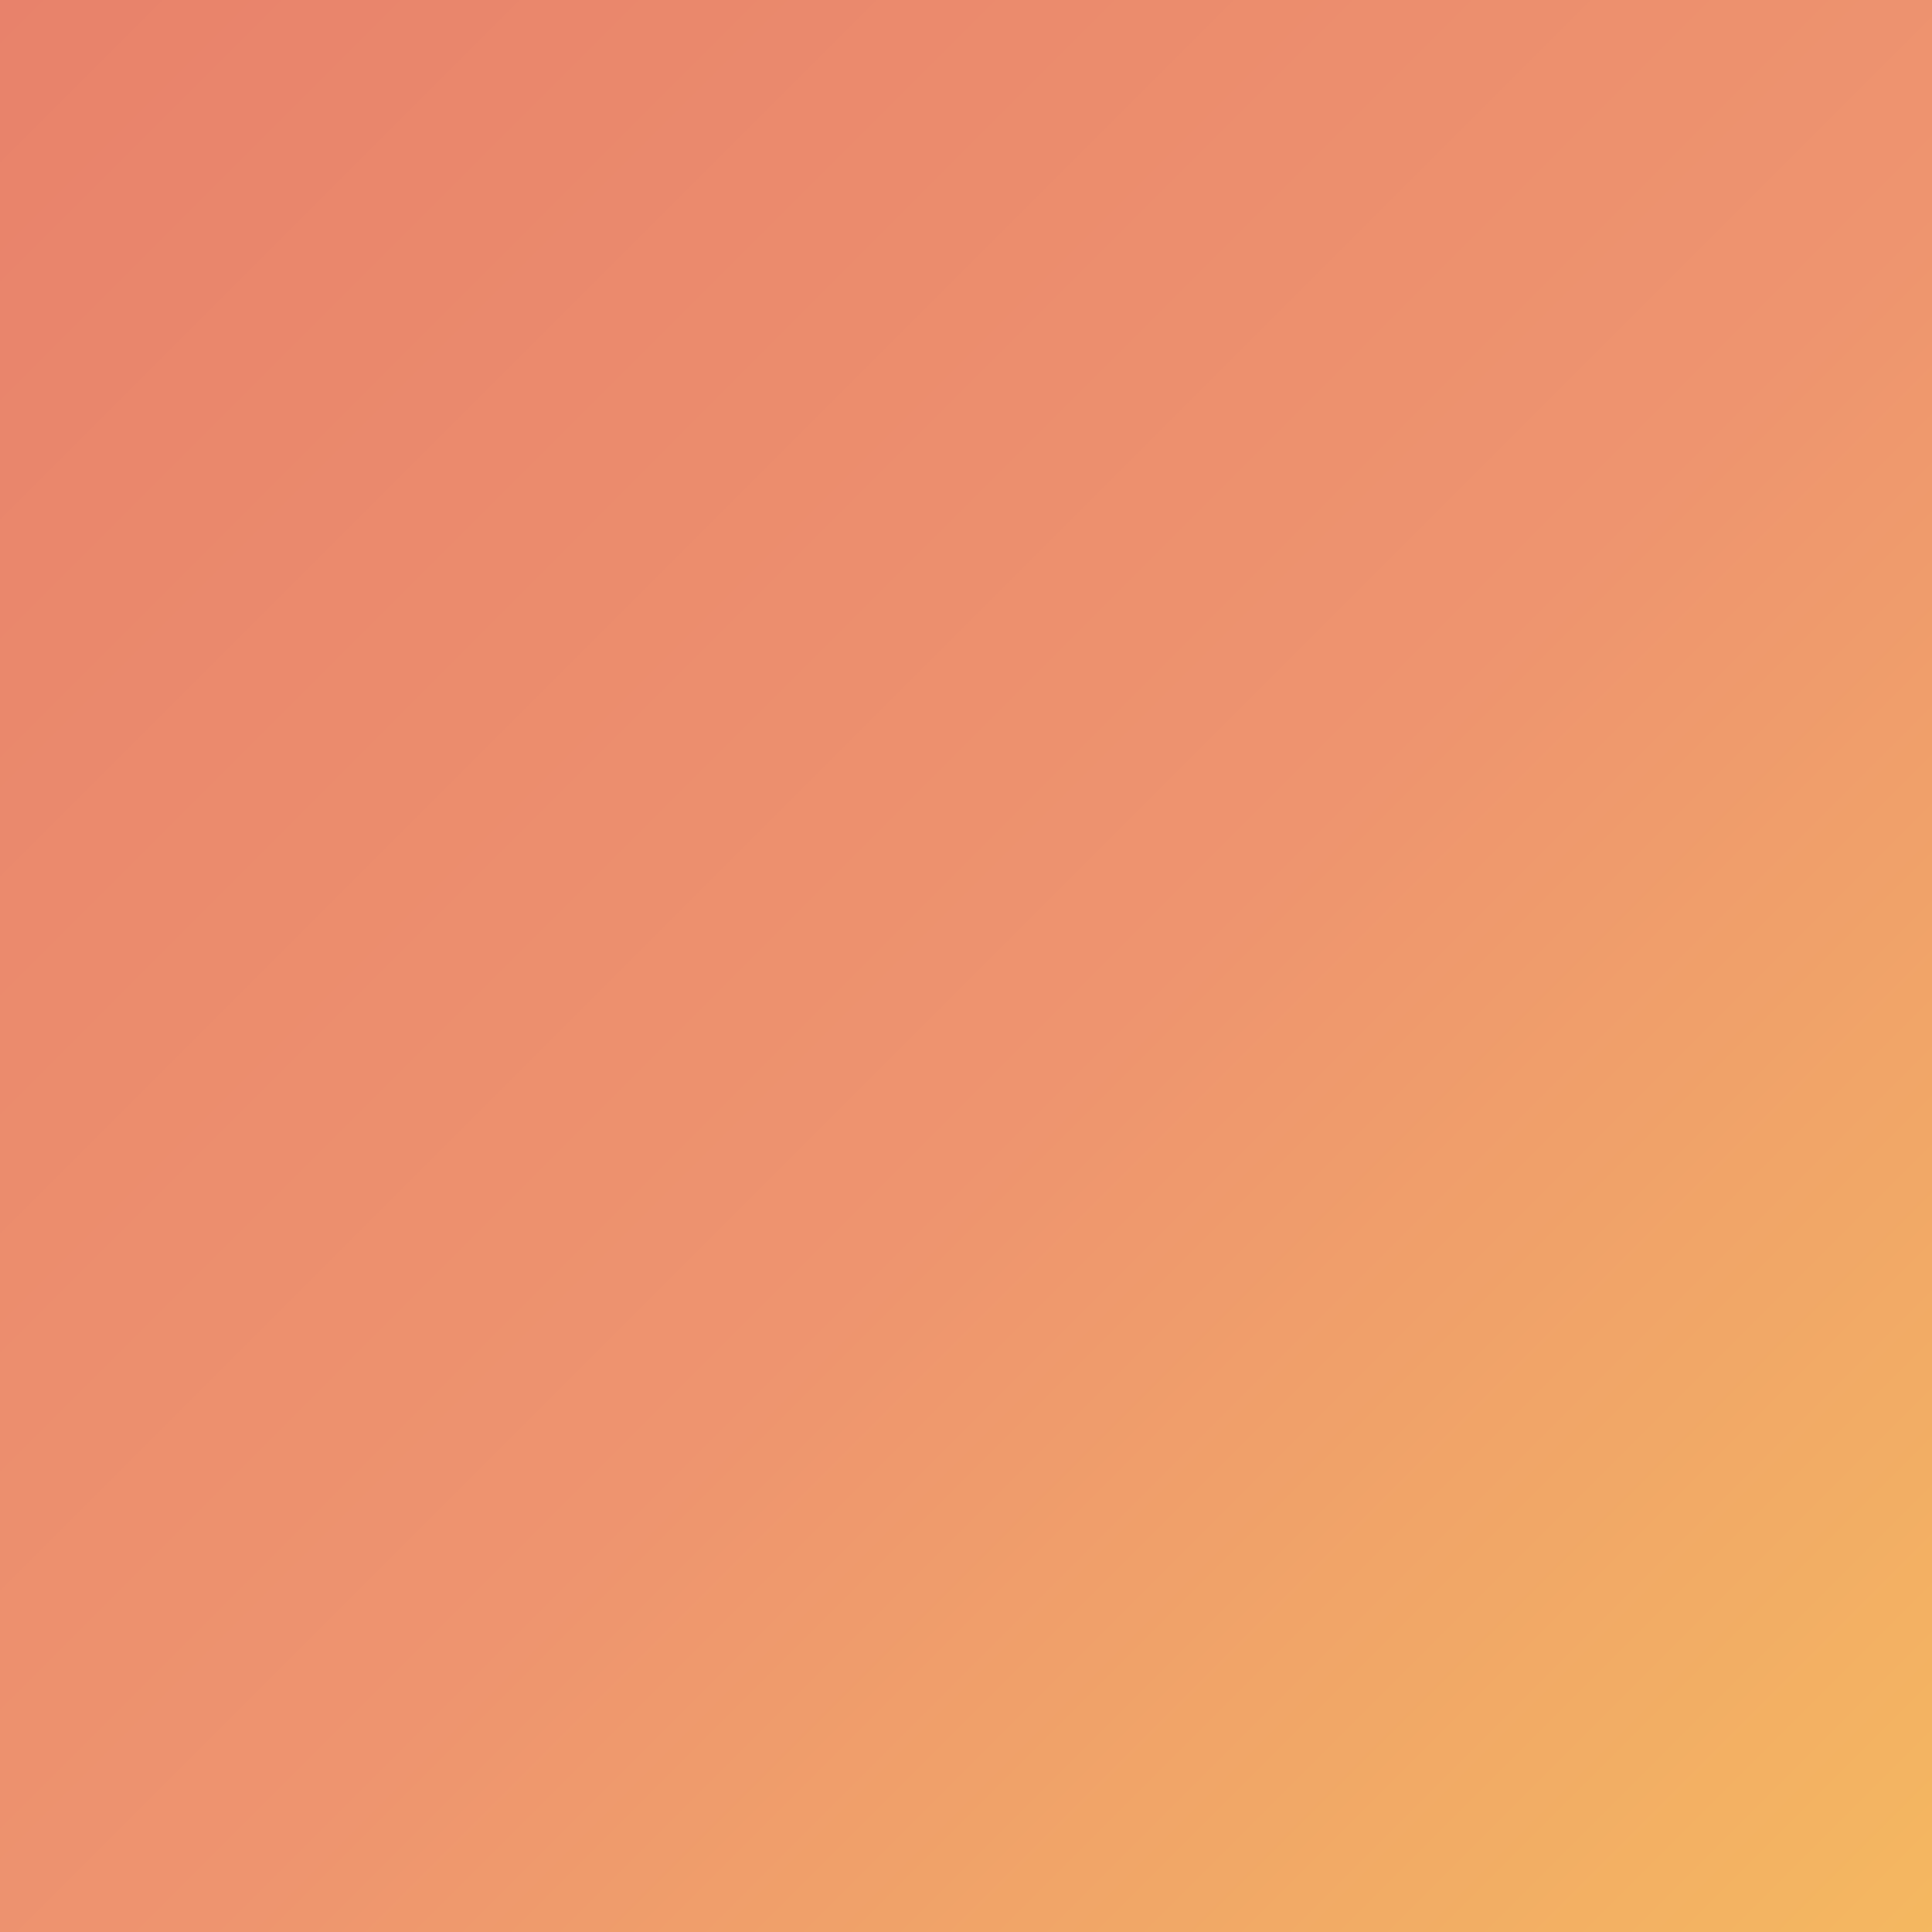
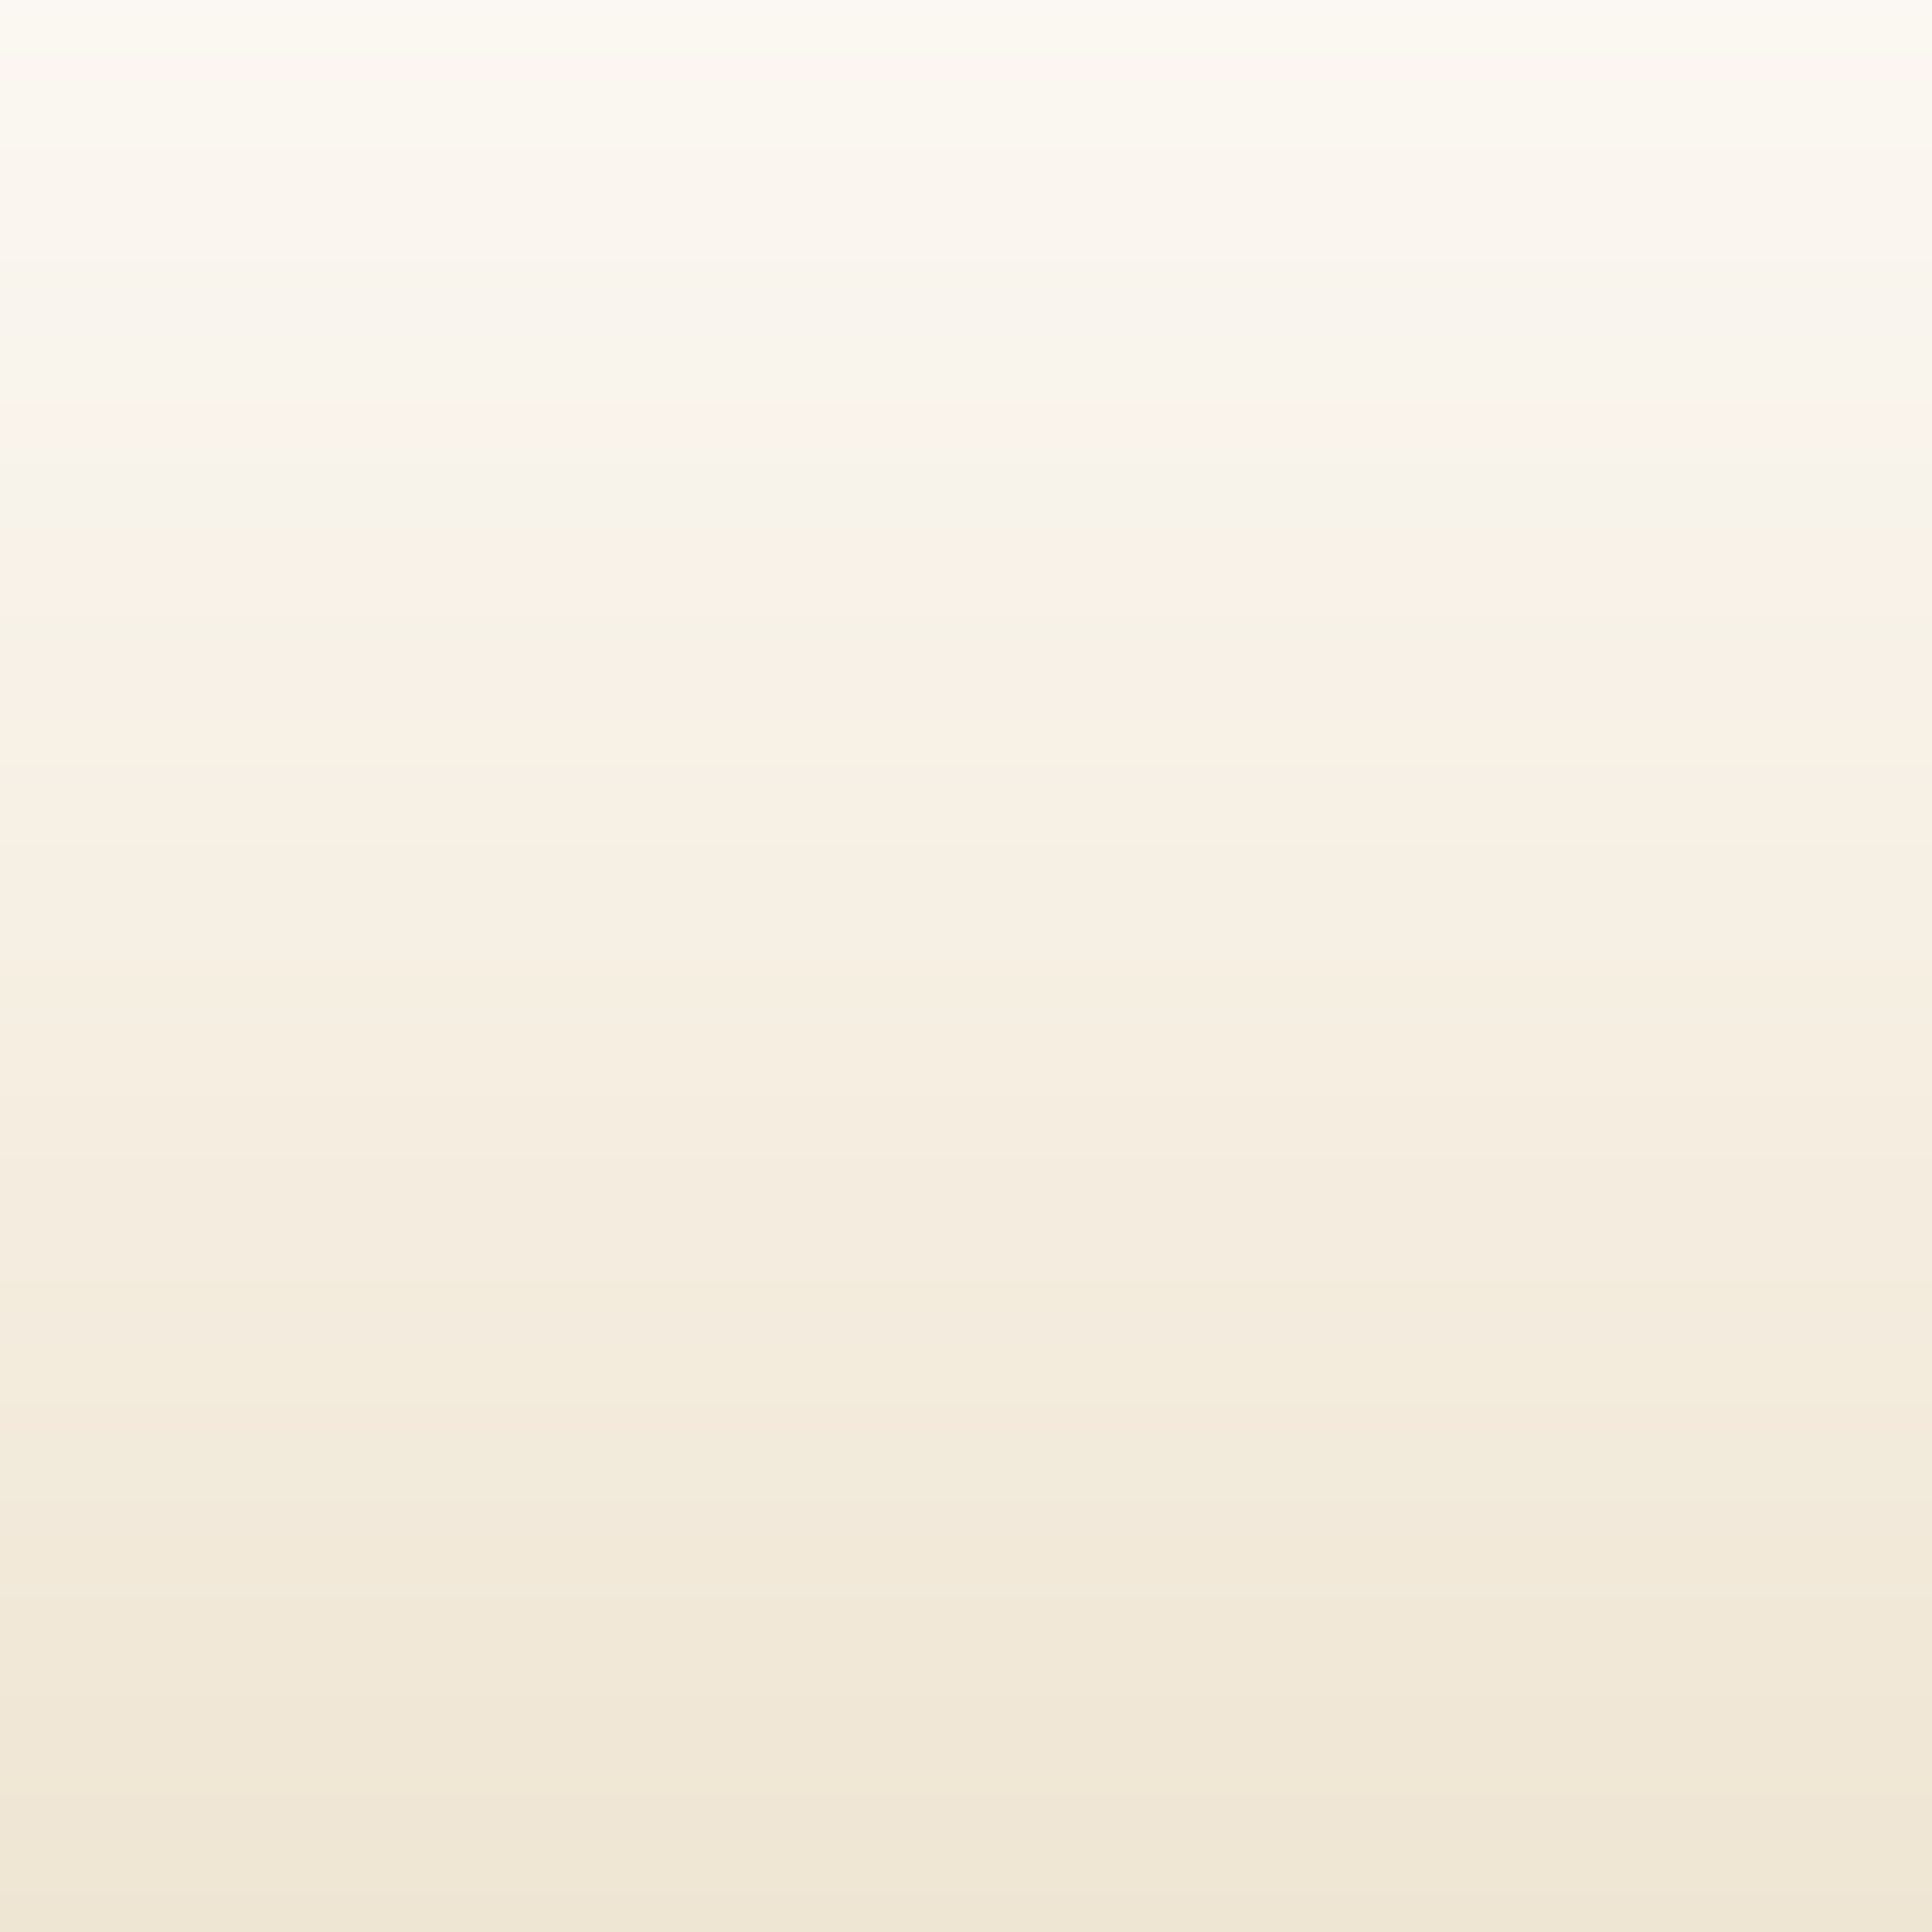
<svg xmlns="http://www.w3.org/2000/svg" viewBox="0 0 1024 1024" width="1024" height="1024">
  <defs>
-     <linearGradient id="warmGradient" x1="0%" y1="0%" x2="100%" y2="100%">
-       <stop offset="0%" stop-color="#E8826B" />
-       <stop offset="55%" stop-color="#EE946F" />
-       <stop offset="100%" stop-color="#F4B860" />
+     <linearGradient id="creamWarmGradient" x1="0%" y1="0%" x2="0%" y2="100%">
+       <stop offset="0%" stop-color="#FBF7F2" />
+       <stop offset="55%" stop-color="#F5EEE1" />
+       <stop offset="100%" stop-color="#EFE5D3" />
    </linearGradient>
  </defs>
-   <rect width="1024" height="1024" fill="url(#warmGradient)" />
+   <rect width="1024" height="1024" fill="url(#creamWarmGradient)" />
</svg>
